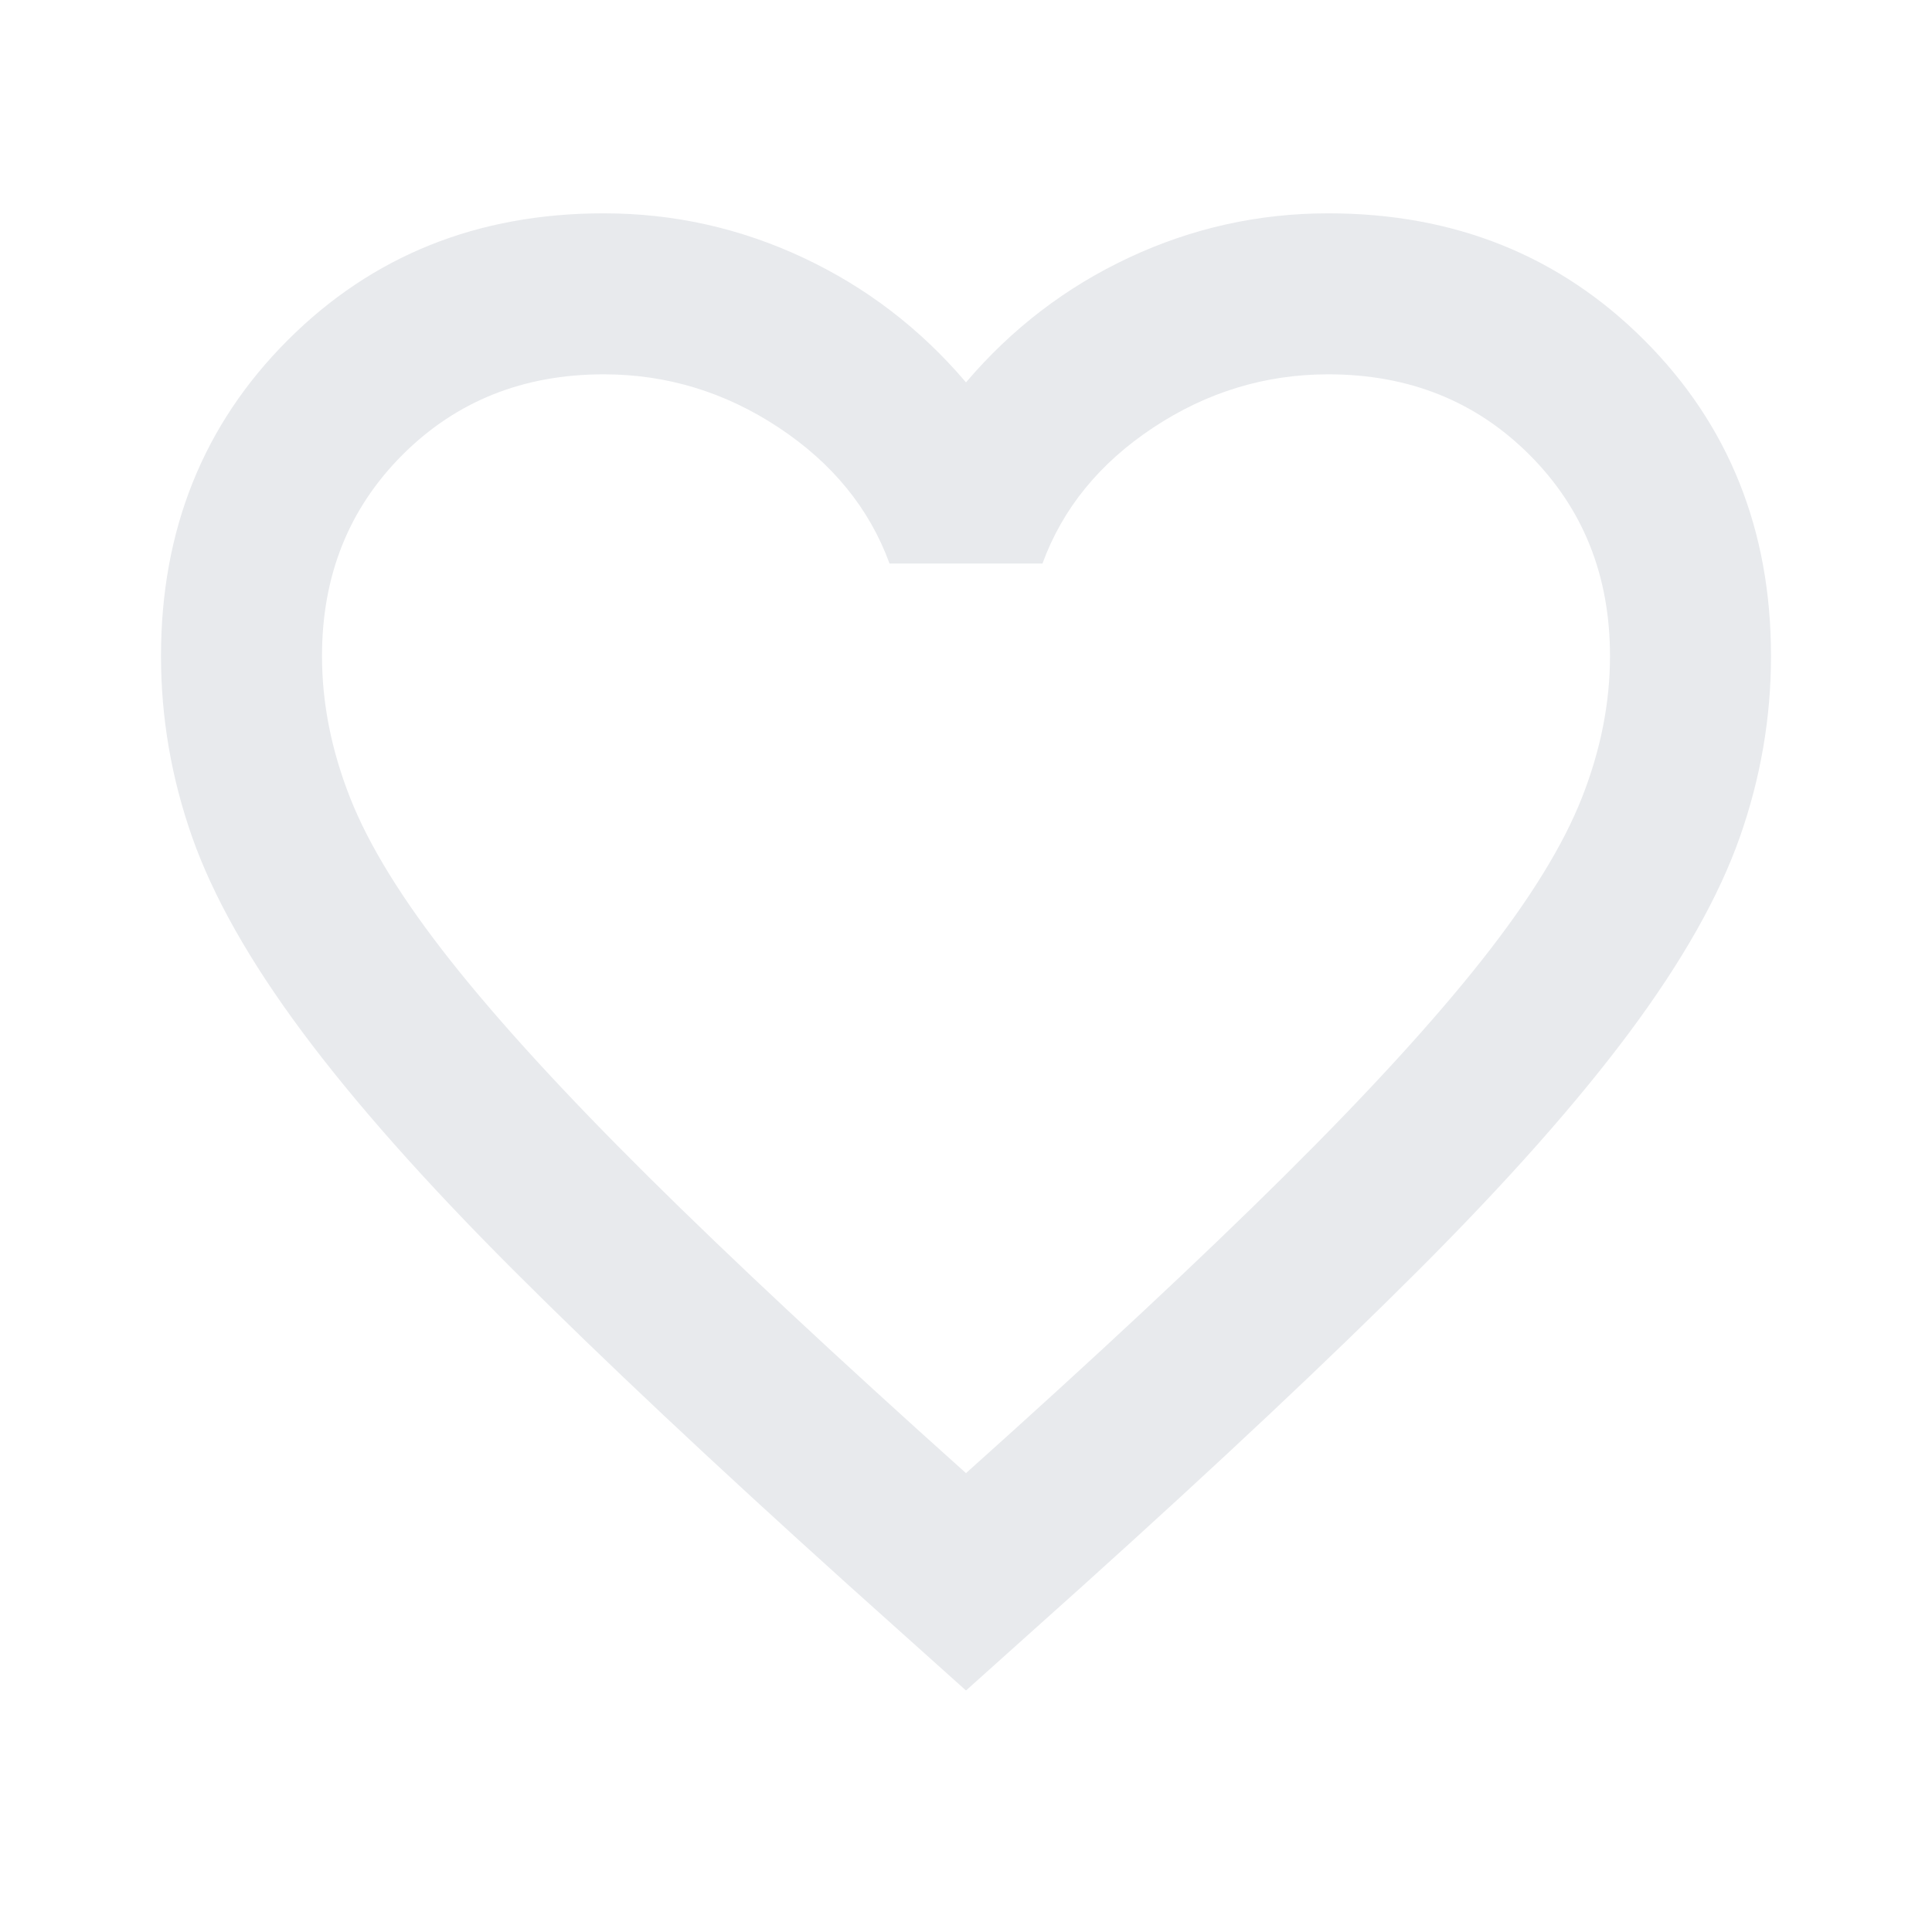
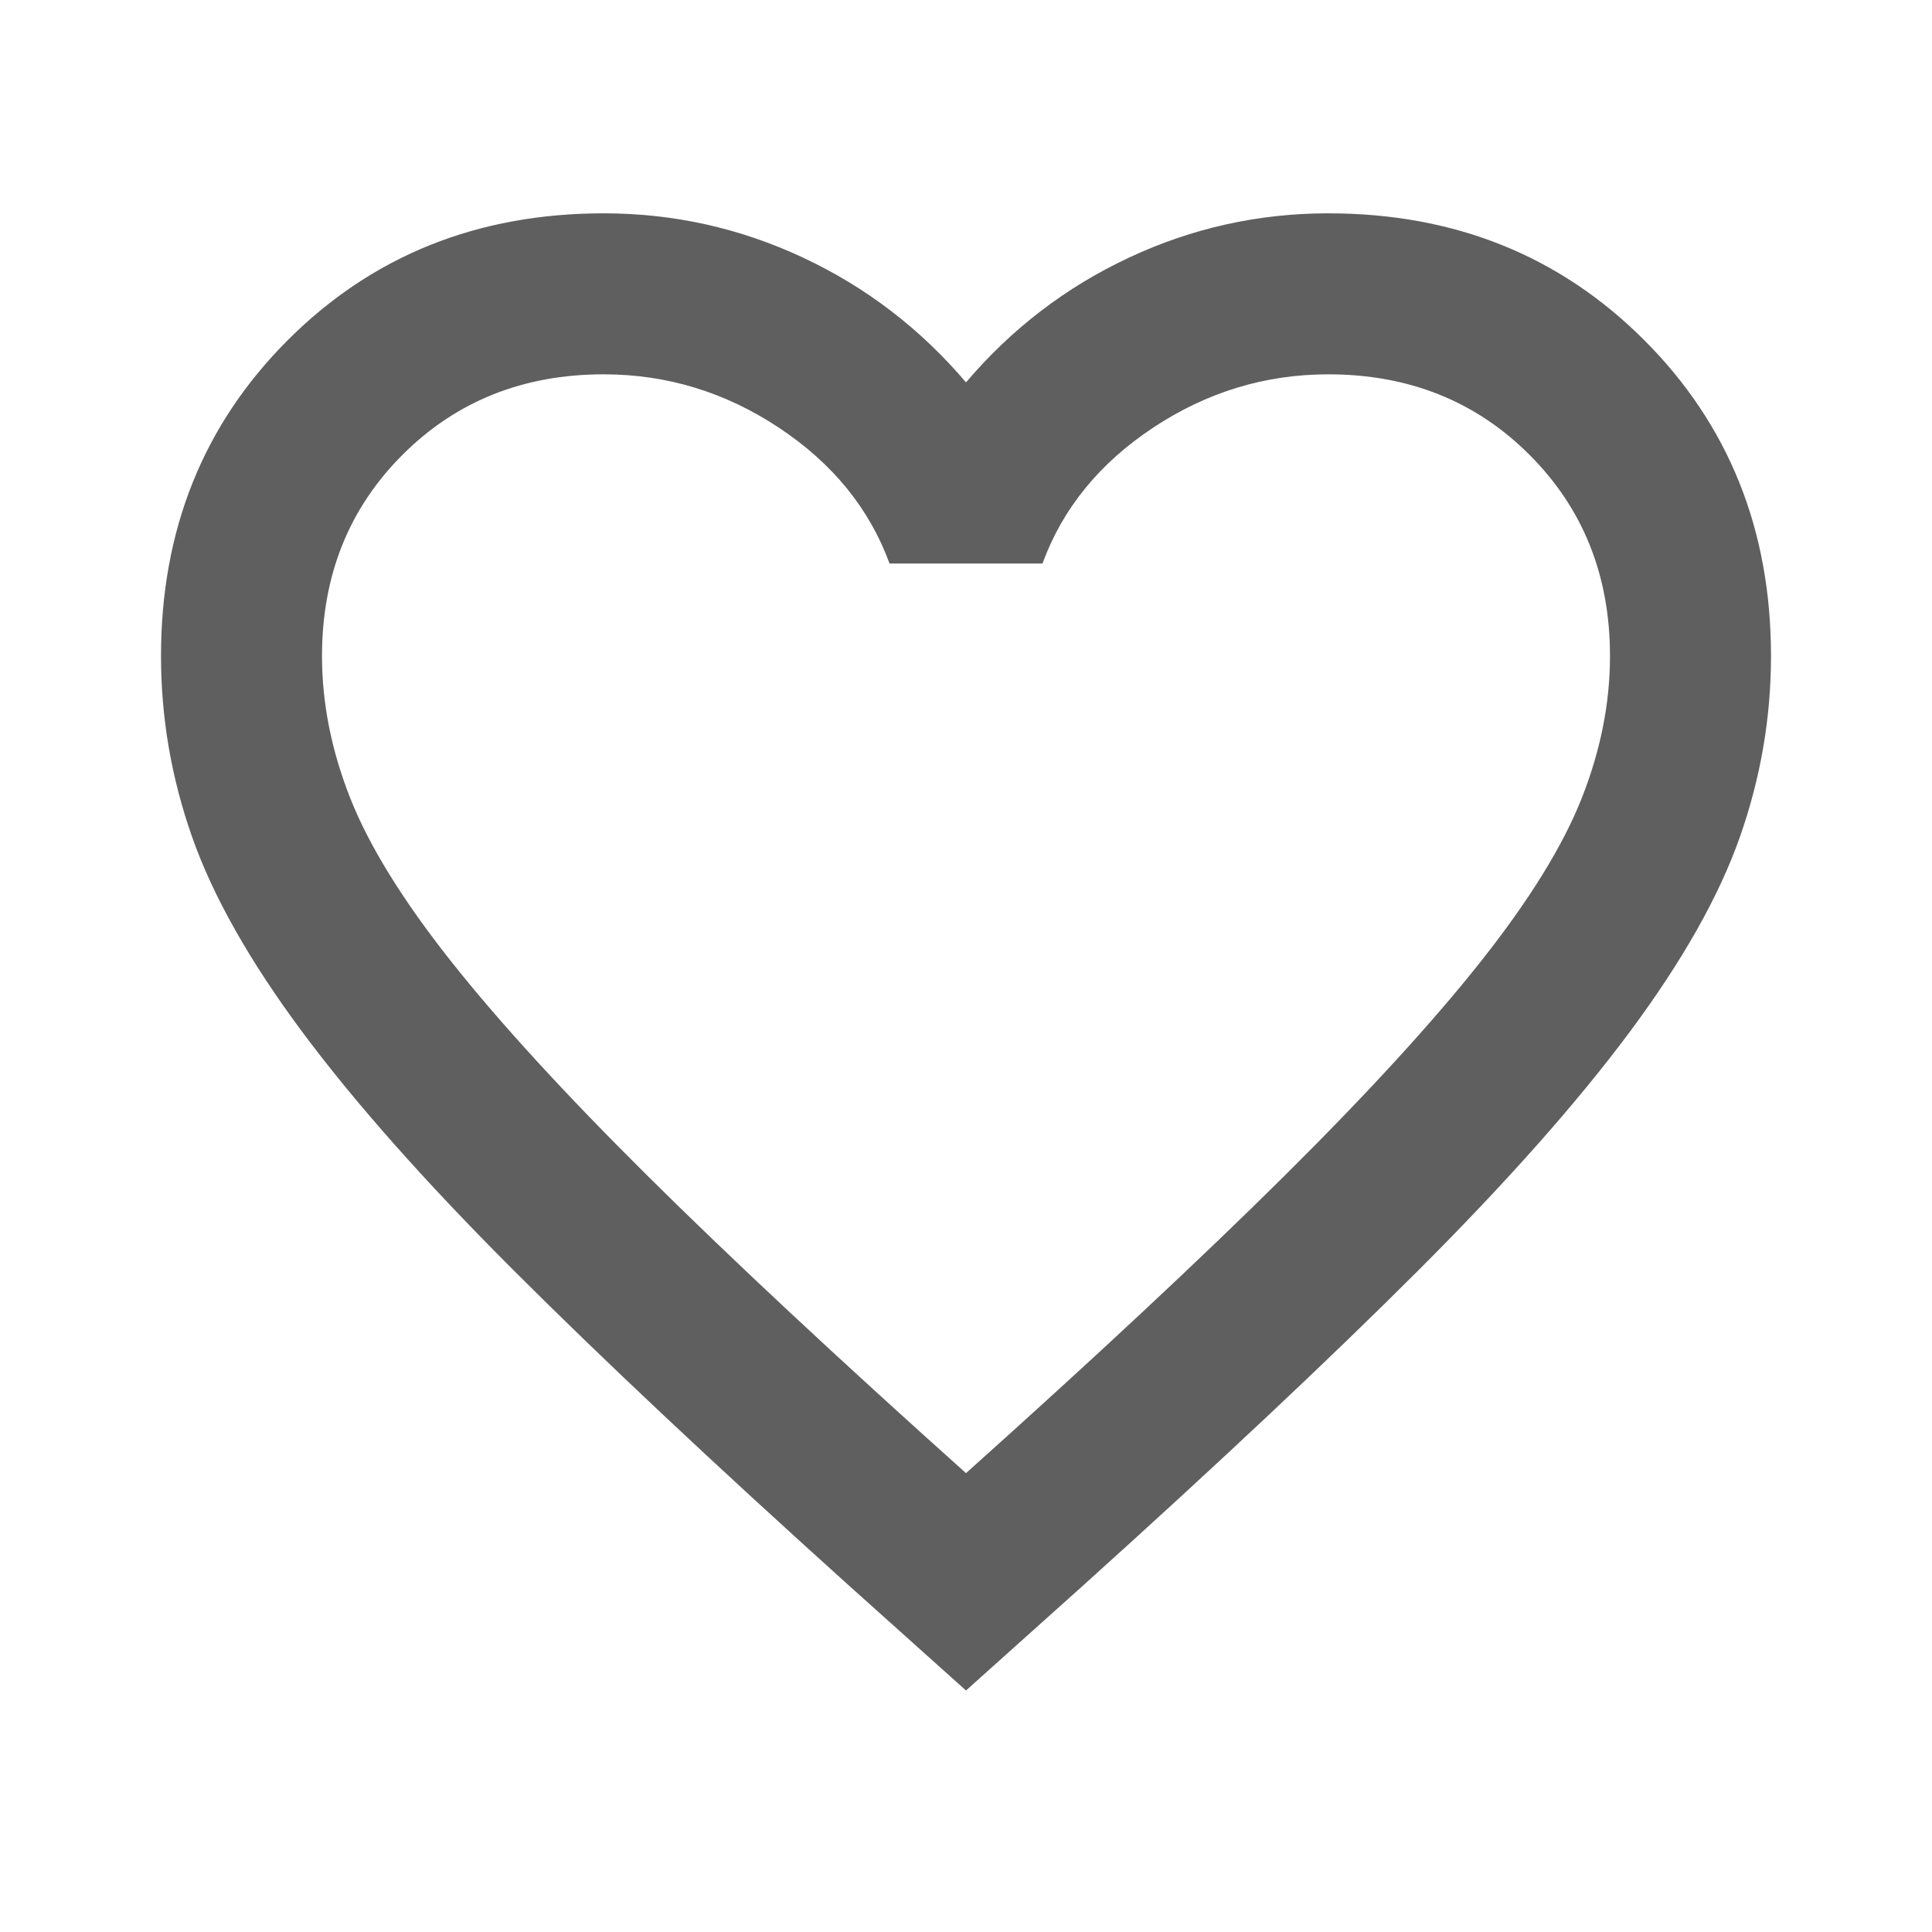
- <svg xmlns="http://www.w3.org/2000/svg" height="24px" viewBox="0 -960 960 960" width="24px" fill="#e8eaed">
+ <svg xmlns="http://www.w3.org/2000/svg" height="24px" viewBox="0 -960 960 960" width="24px" fill="#5F5F5F">
  <path d="m480-120-58-52q-101-91-167-157T150-447.5Q111-500 95.5-544T80-634q0-94 63-157t157-63q52 0 99 22t81 62q34-40 81-62t99-22q94 0 157 63t63 157q0 46-15.5 90T810-447.5Q771-395 705-329T538-172l-58 52Zm0-108q96-86 158-147.5t98-107q36-45.5 50-81t14-70.5q0-60-40-100t-100-40q-47 0-87 26.5T518-680h-76q-15-41-55-67.5T300-774q-60 0-100 40t-40 100q0 35 14 70.5t50 81q36 45.5 98 107T480-228Zm0-273Z" />
</svg>
